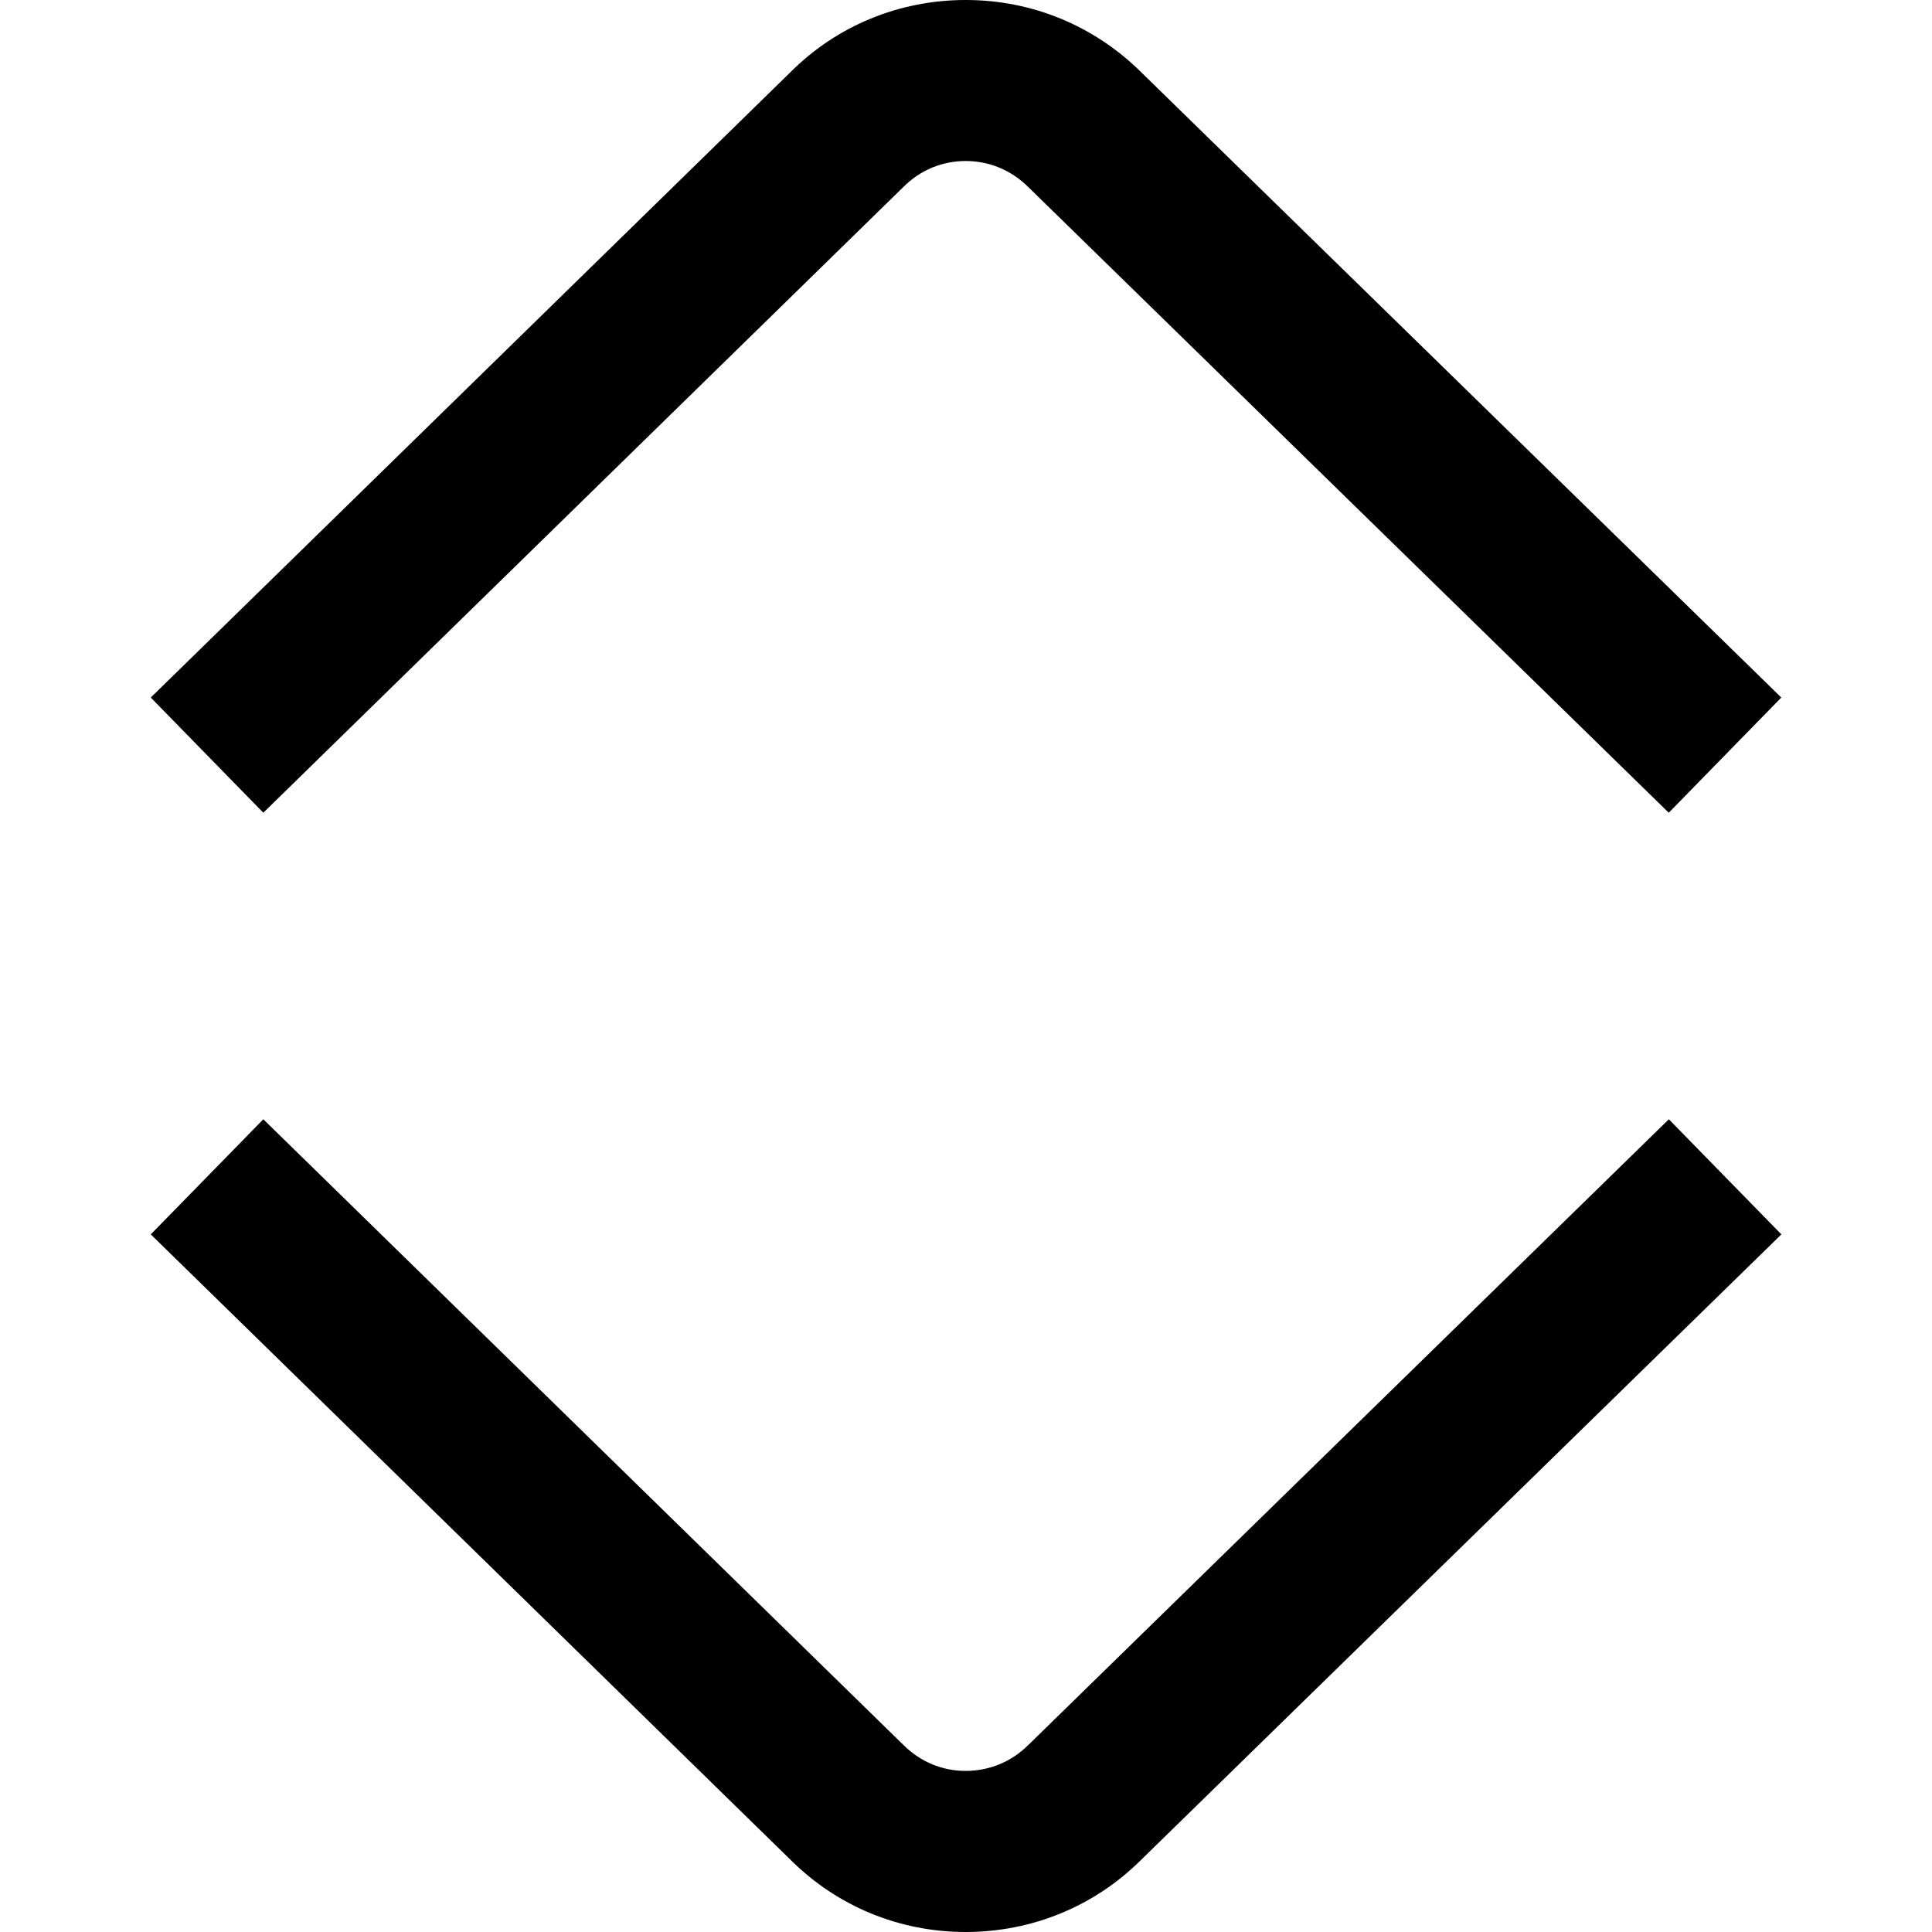
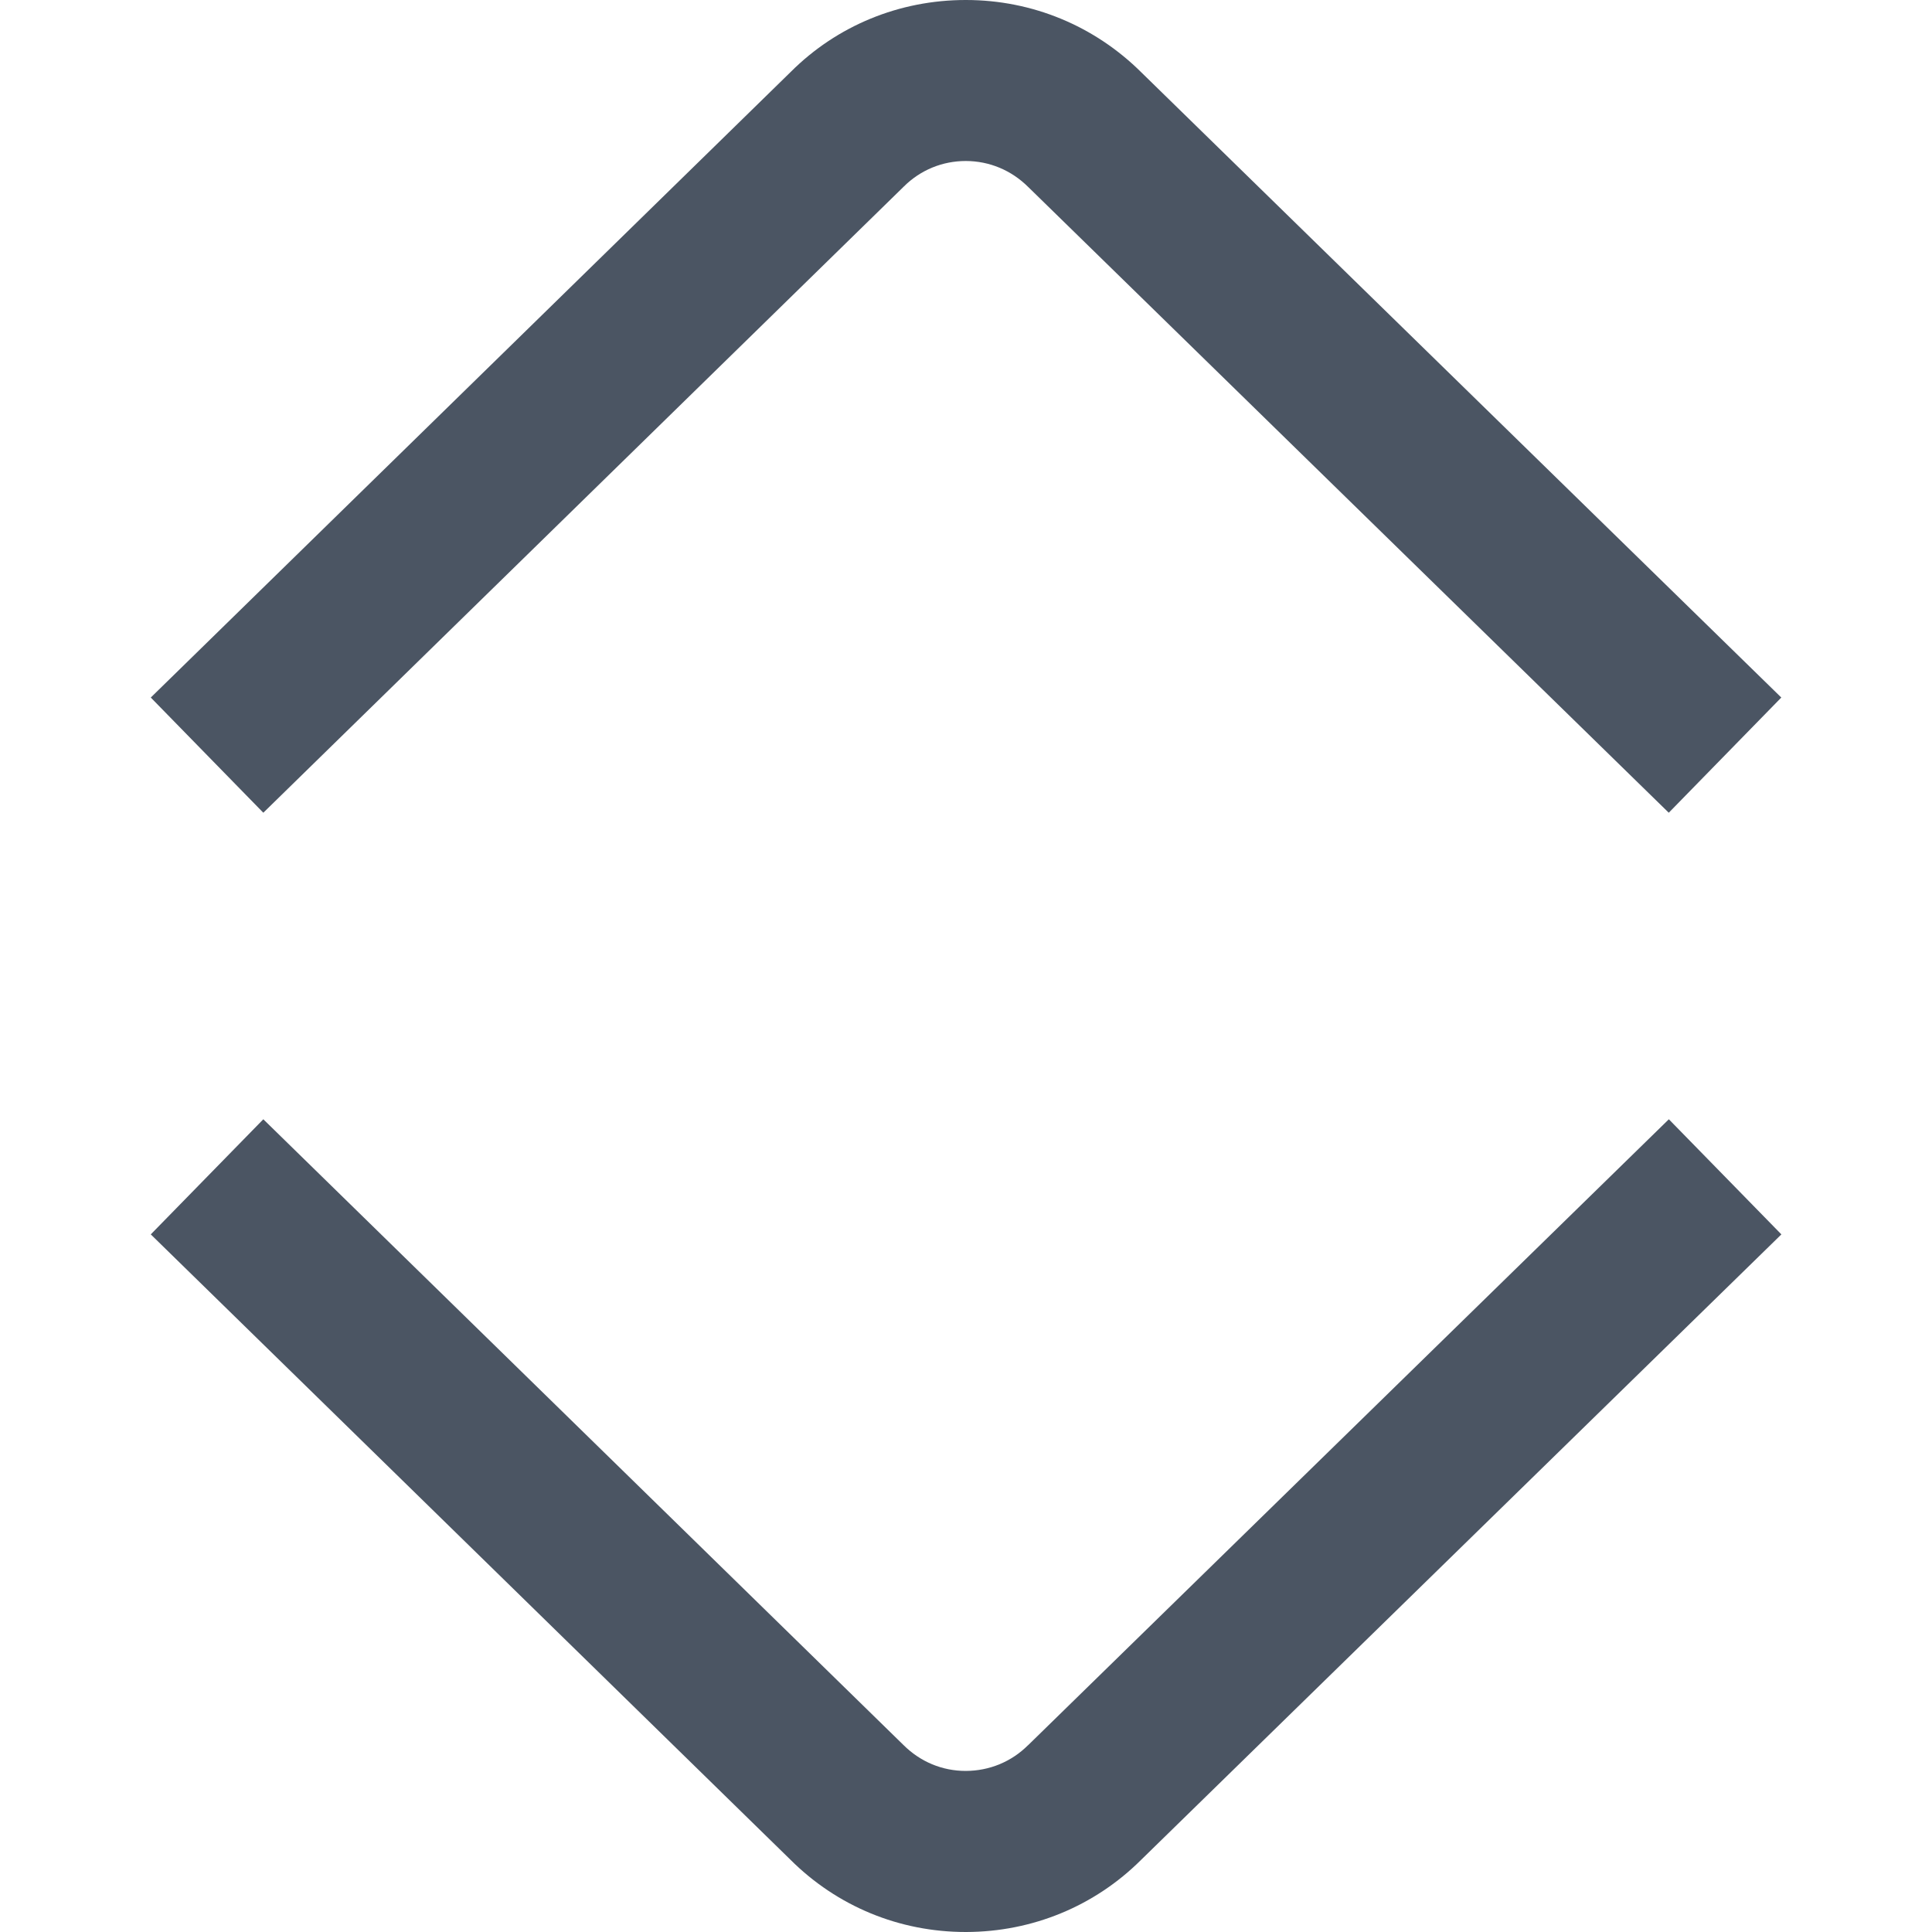
<svg xmlns="http://www.w3.org/2000/svg" id="Layer_1" data-name="Layer 1" viewBox="0 0 24 24">
-   <path d="m3.271,10.096l-1.398-1.431L9.824.892c.574-.573,1.348-.892,2.172-.892h.006c.821.001,1.594.321,2.176.899l7.95,7.766-1.398,1.431-7.956-7.772c-.211-.21-.484-.323-.775-.324h-.002c-.29,0-.562.112-.767.315l-7.959,7.781Zm9.498,11.585c-.206.205-.479.317-.771.318h-.002c-.29,0-.562-.112-.773-.322l-7.952-7.773-1.398,1.43,7.945,7.767c.581.58,1.354.899,2.179.899h.006c.82-.002,1.593-.32,2.17-.894l7.956-7.772-1.398-1.43-7.961,7.777Z" />
+   <path fill="#4b5563" d="m3.271,10.096l-1.398-1.431L9.824.892c.574-.573,1.348-.892,2.172-.892h.006c.821.001,1.594.321,2.176.899l7.95,7.766-1.398,1.431-7.956-7.772c-.211-.21-.484-.323-.775-.324h-.002c-.29,0-.562.112-.767.315l-7.959,7.781Zm9.498,11.585c-.206.205-.479.317-.771.318h-.002c-.29,0-.562-.112-.773-.322l-7.952-7.773-1.398,1.43,7.945,7.767c.581.58,1.354.899,2.179.899h.006c.82-.002,1.593-.32,2.17-.894l7.956-7.772-1.398-1.43-7.961,7.777Z" />
</svg>
